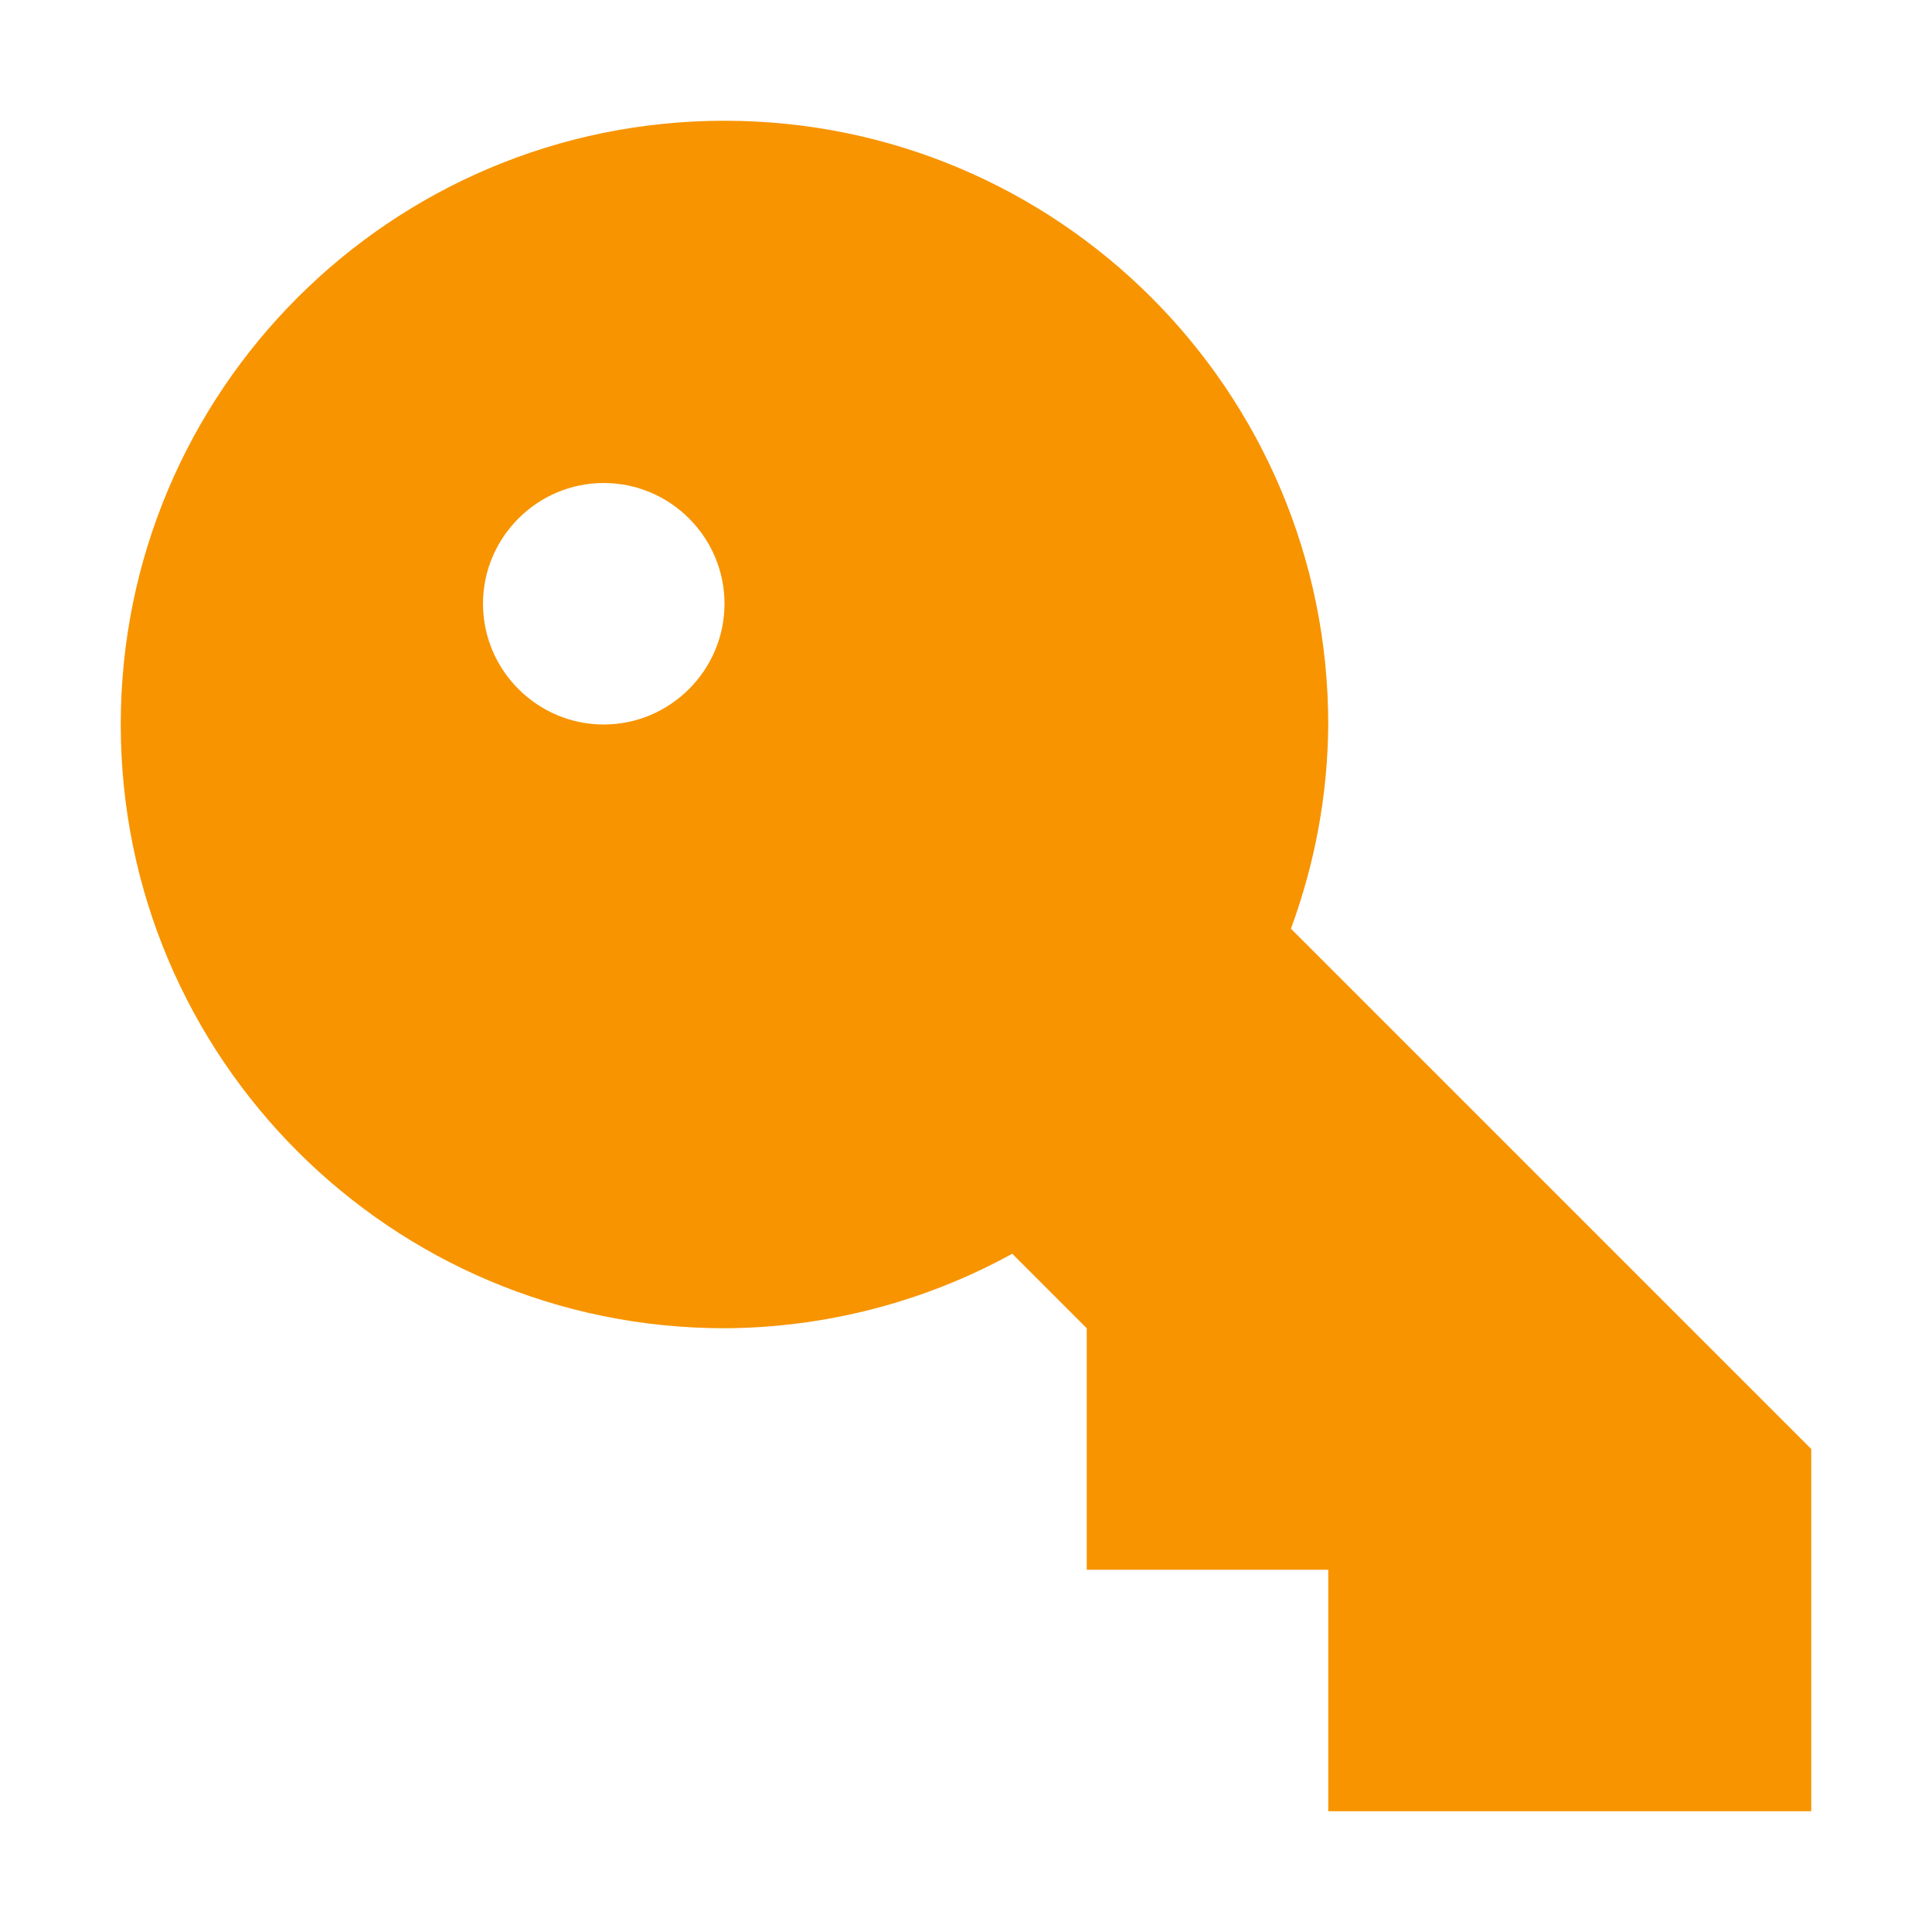
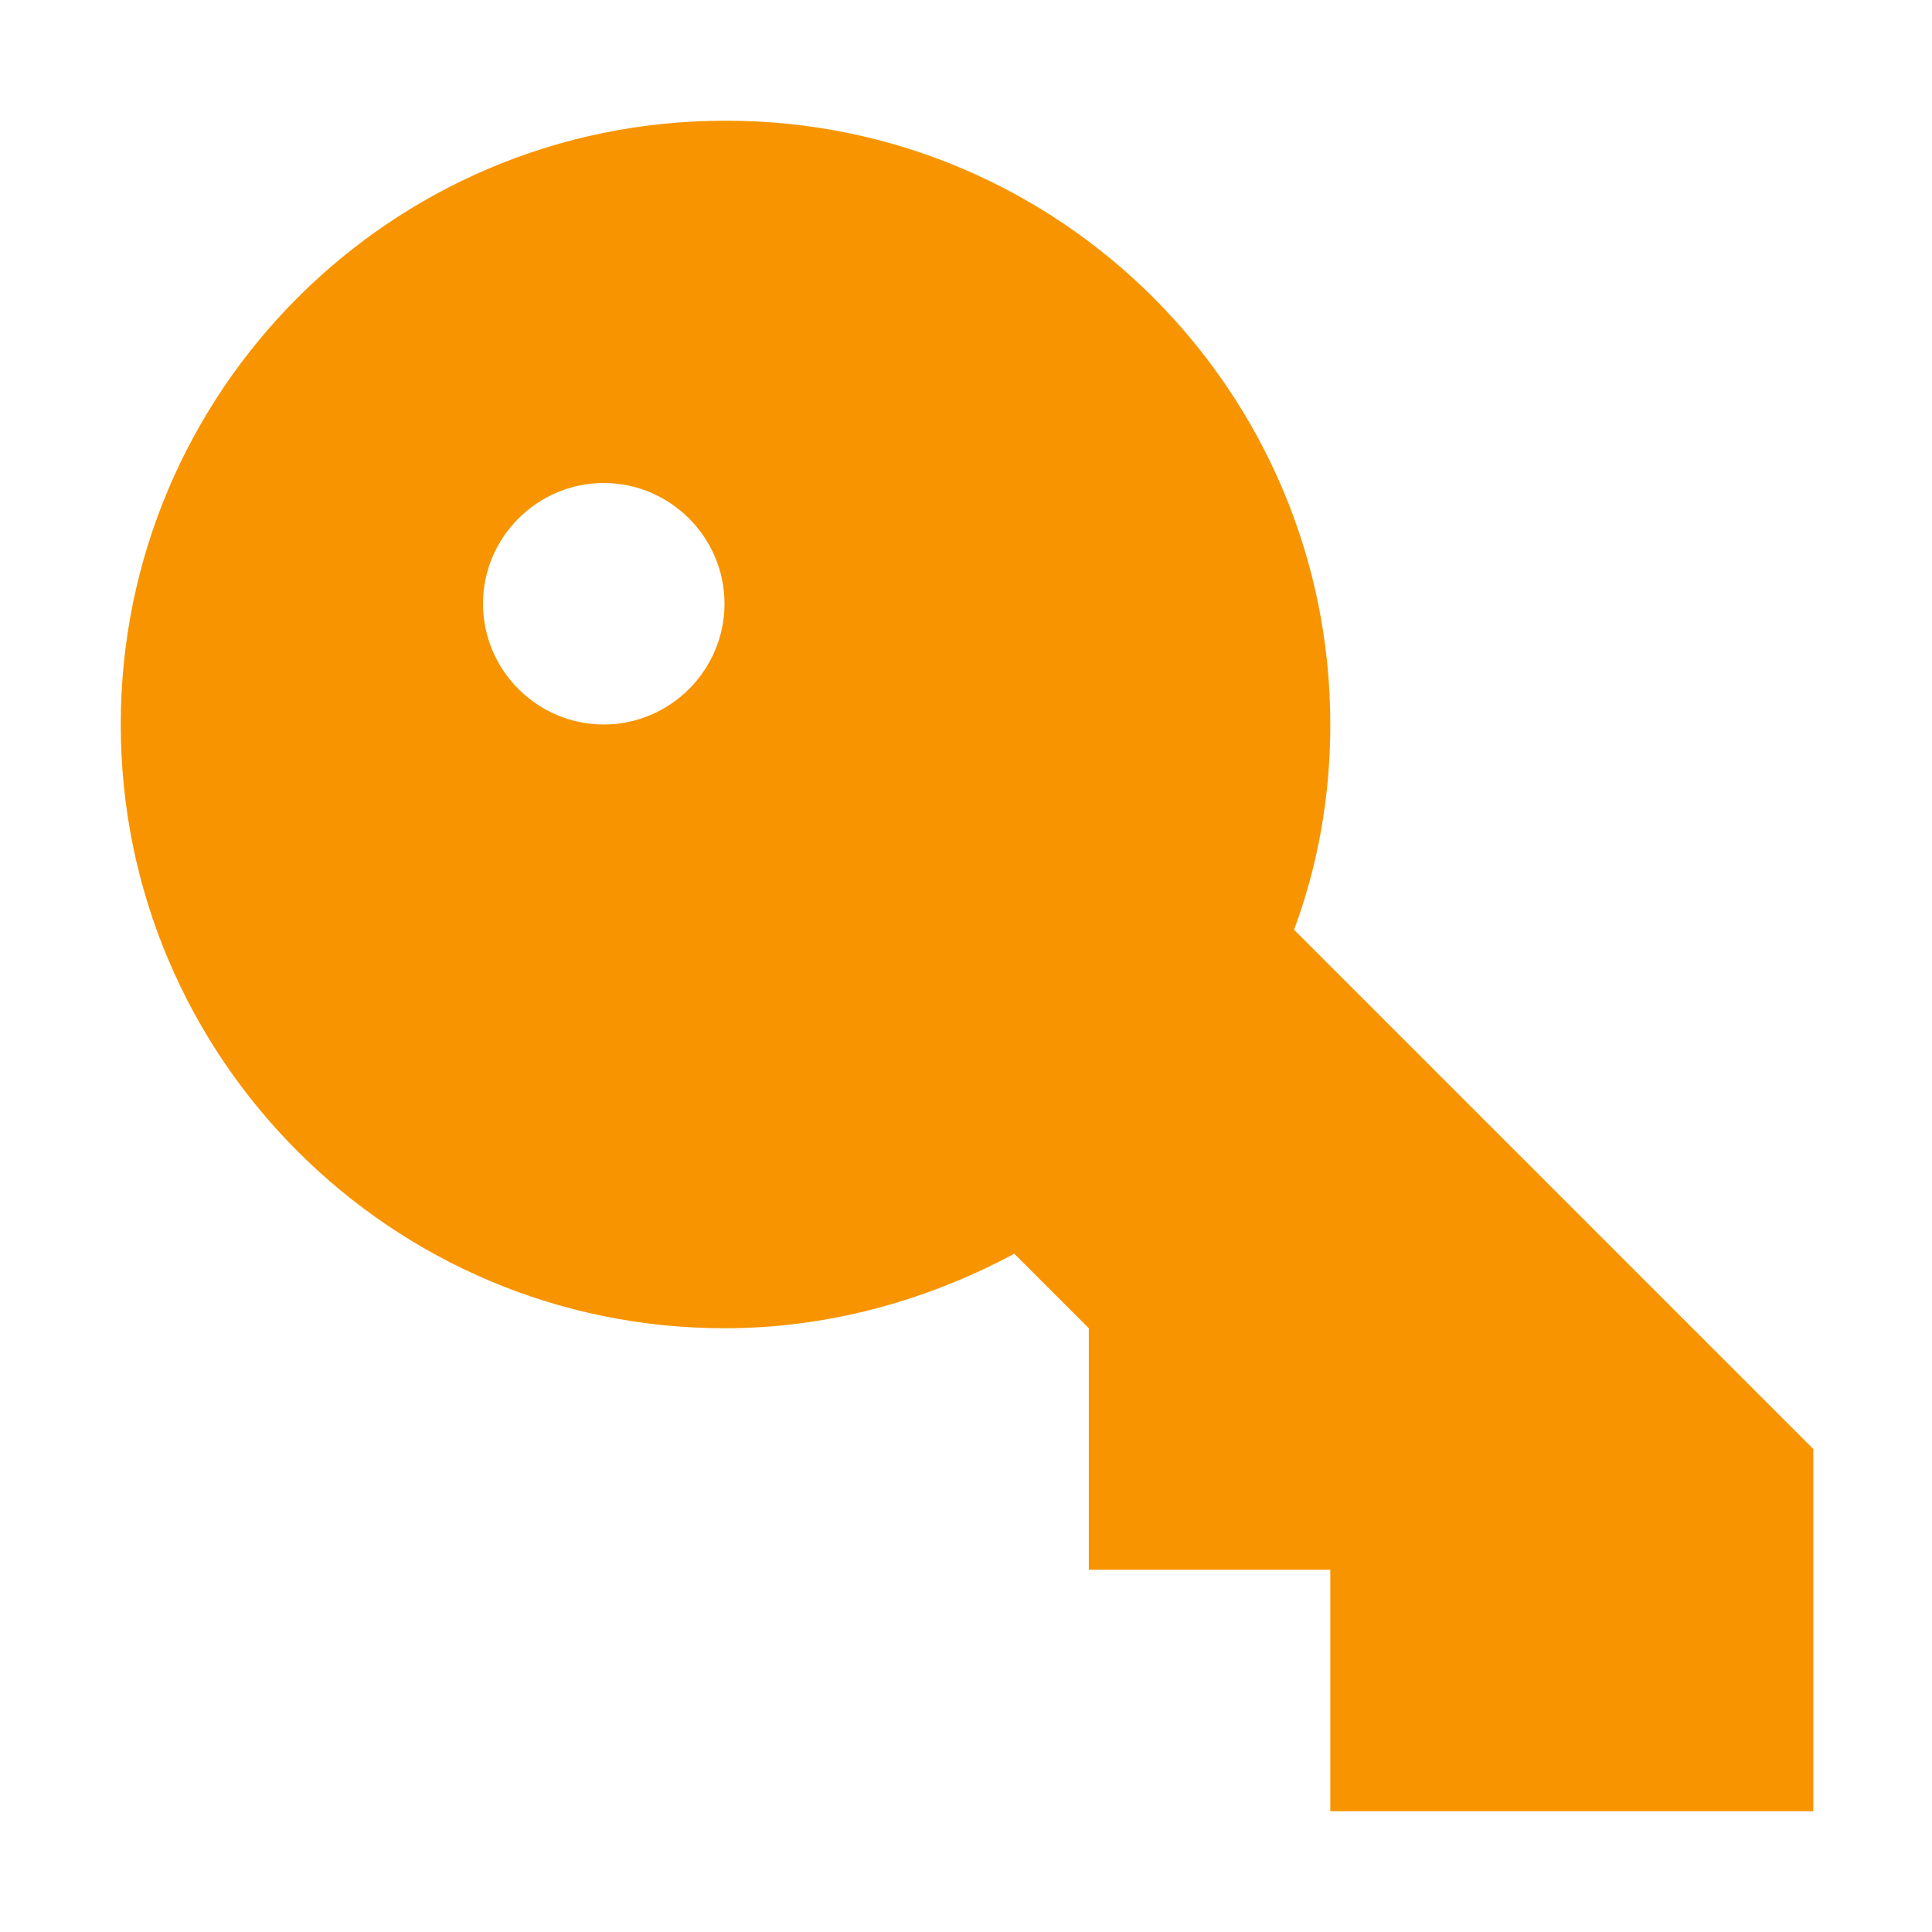
<svg xmlns="http://www.w3.org/2000/svg" height="16px" viewBox="0 0 16 16" width="16px">
-   <path d="m 6 1 c -2.762 0 -5 2.238 -5 5 s 2.238 5 5 5 c 0.832 -0.004 1.652 -0.215 2.383 -0.617 l 0.617 0.617 v 2 h 2 v 2 h 4 v -3 l -4.309 -4.309 c 0.2 -0.543 0.305 -1.113 0.309 -1.691 c 0 -2.762 -2.238 -5 -5 -5 z m -1 3 c 0.551 0 1 0.45 1 1 s -0.45 1 -1 1 s -1 -0.449 -1 -1 s 0.45 -1 1 -1 z m 0 0" fill="#F89400" />
+   <path d="m 6 1 c -2.76 0 -5 2.24 -5 5 s 2.24 5 5 5 c 0.83 0 1.65 -0.215 2.4 -0.617 l 0.617 0.617 v 2 h 2 v 2 h 4 v -3 l -4.3 -4.3 c 0.2 -0.54 0.3 -1.11 0.3 -1.7 c 0 -2.76 -2.24 -5 -5 -5 z m -1 3 c 0.55 0 1 0.45 1 1 s -0.45 1 -1 1 s -1 -0.45 -1 -1 s 0.45 -1 1 -1 z m 0 0" fill="#F89400" />
</svg>
